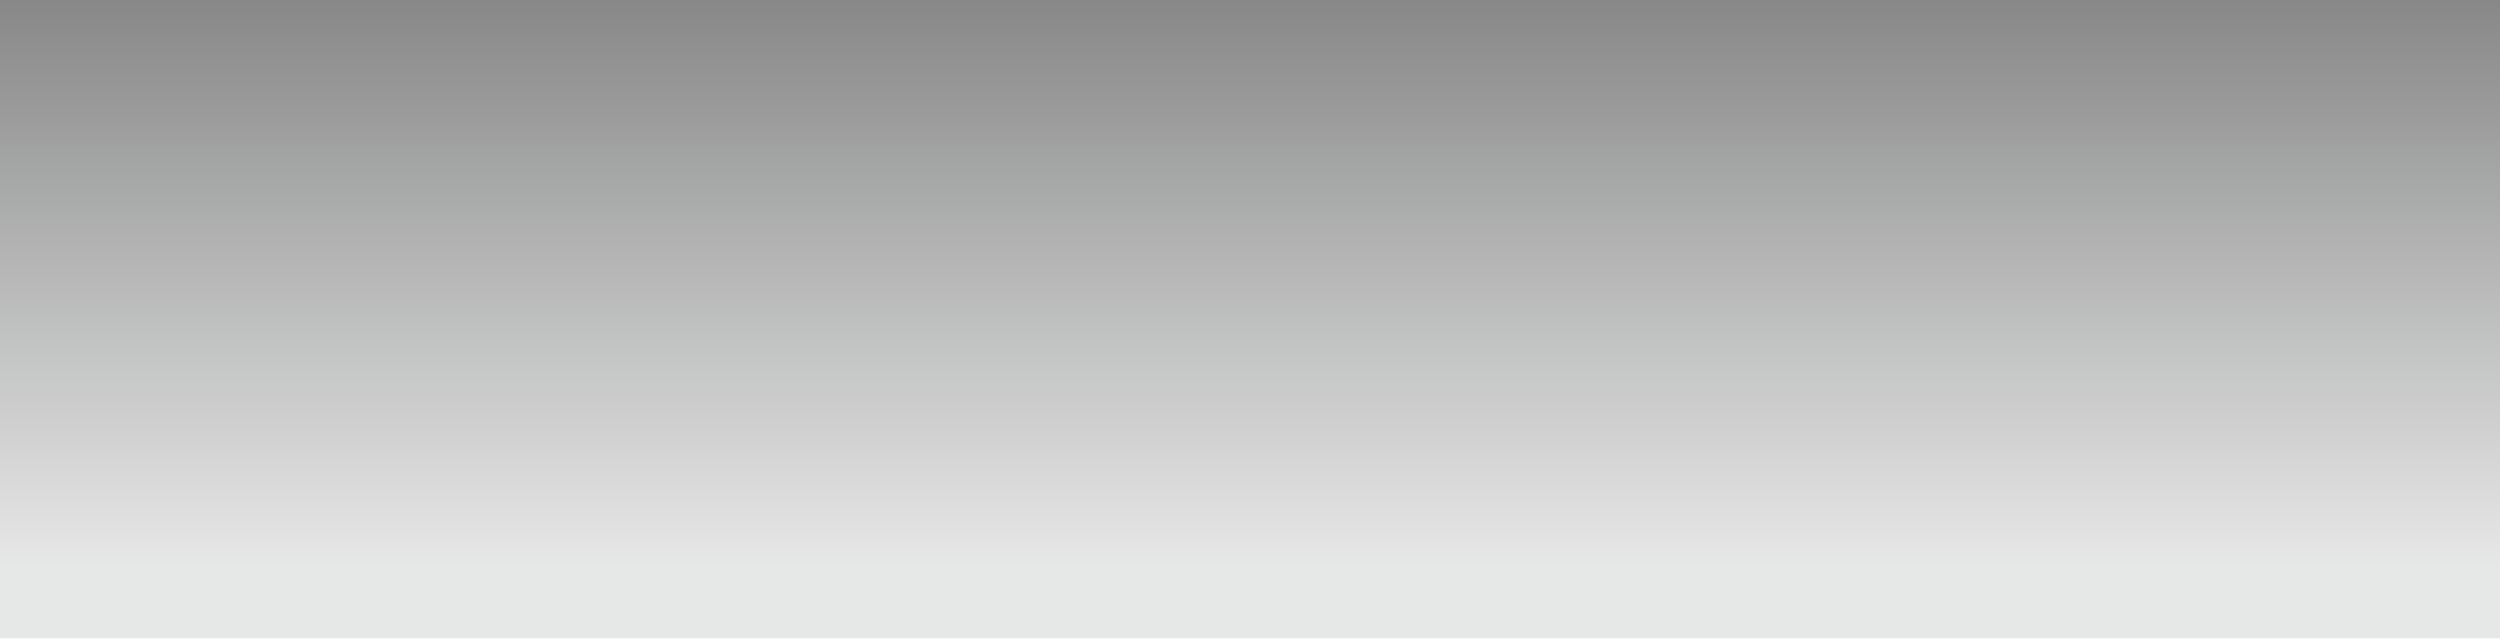
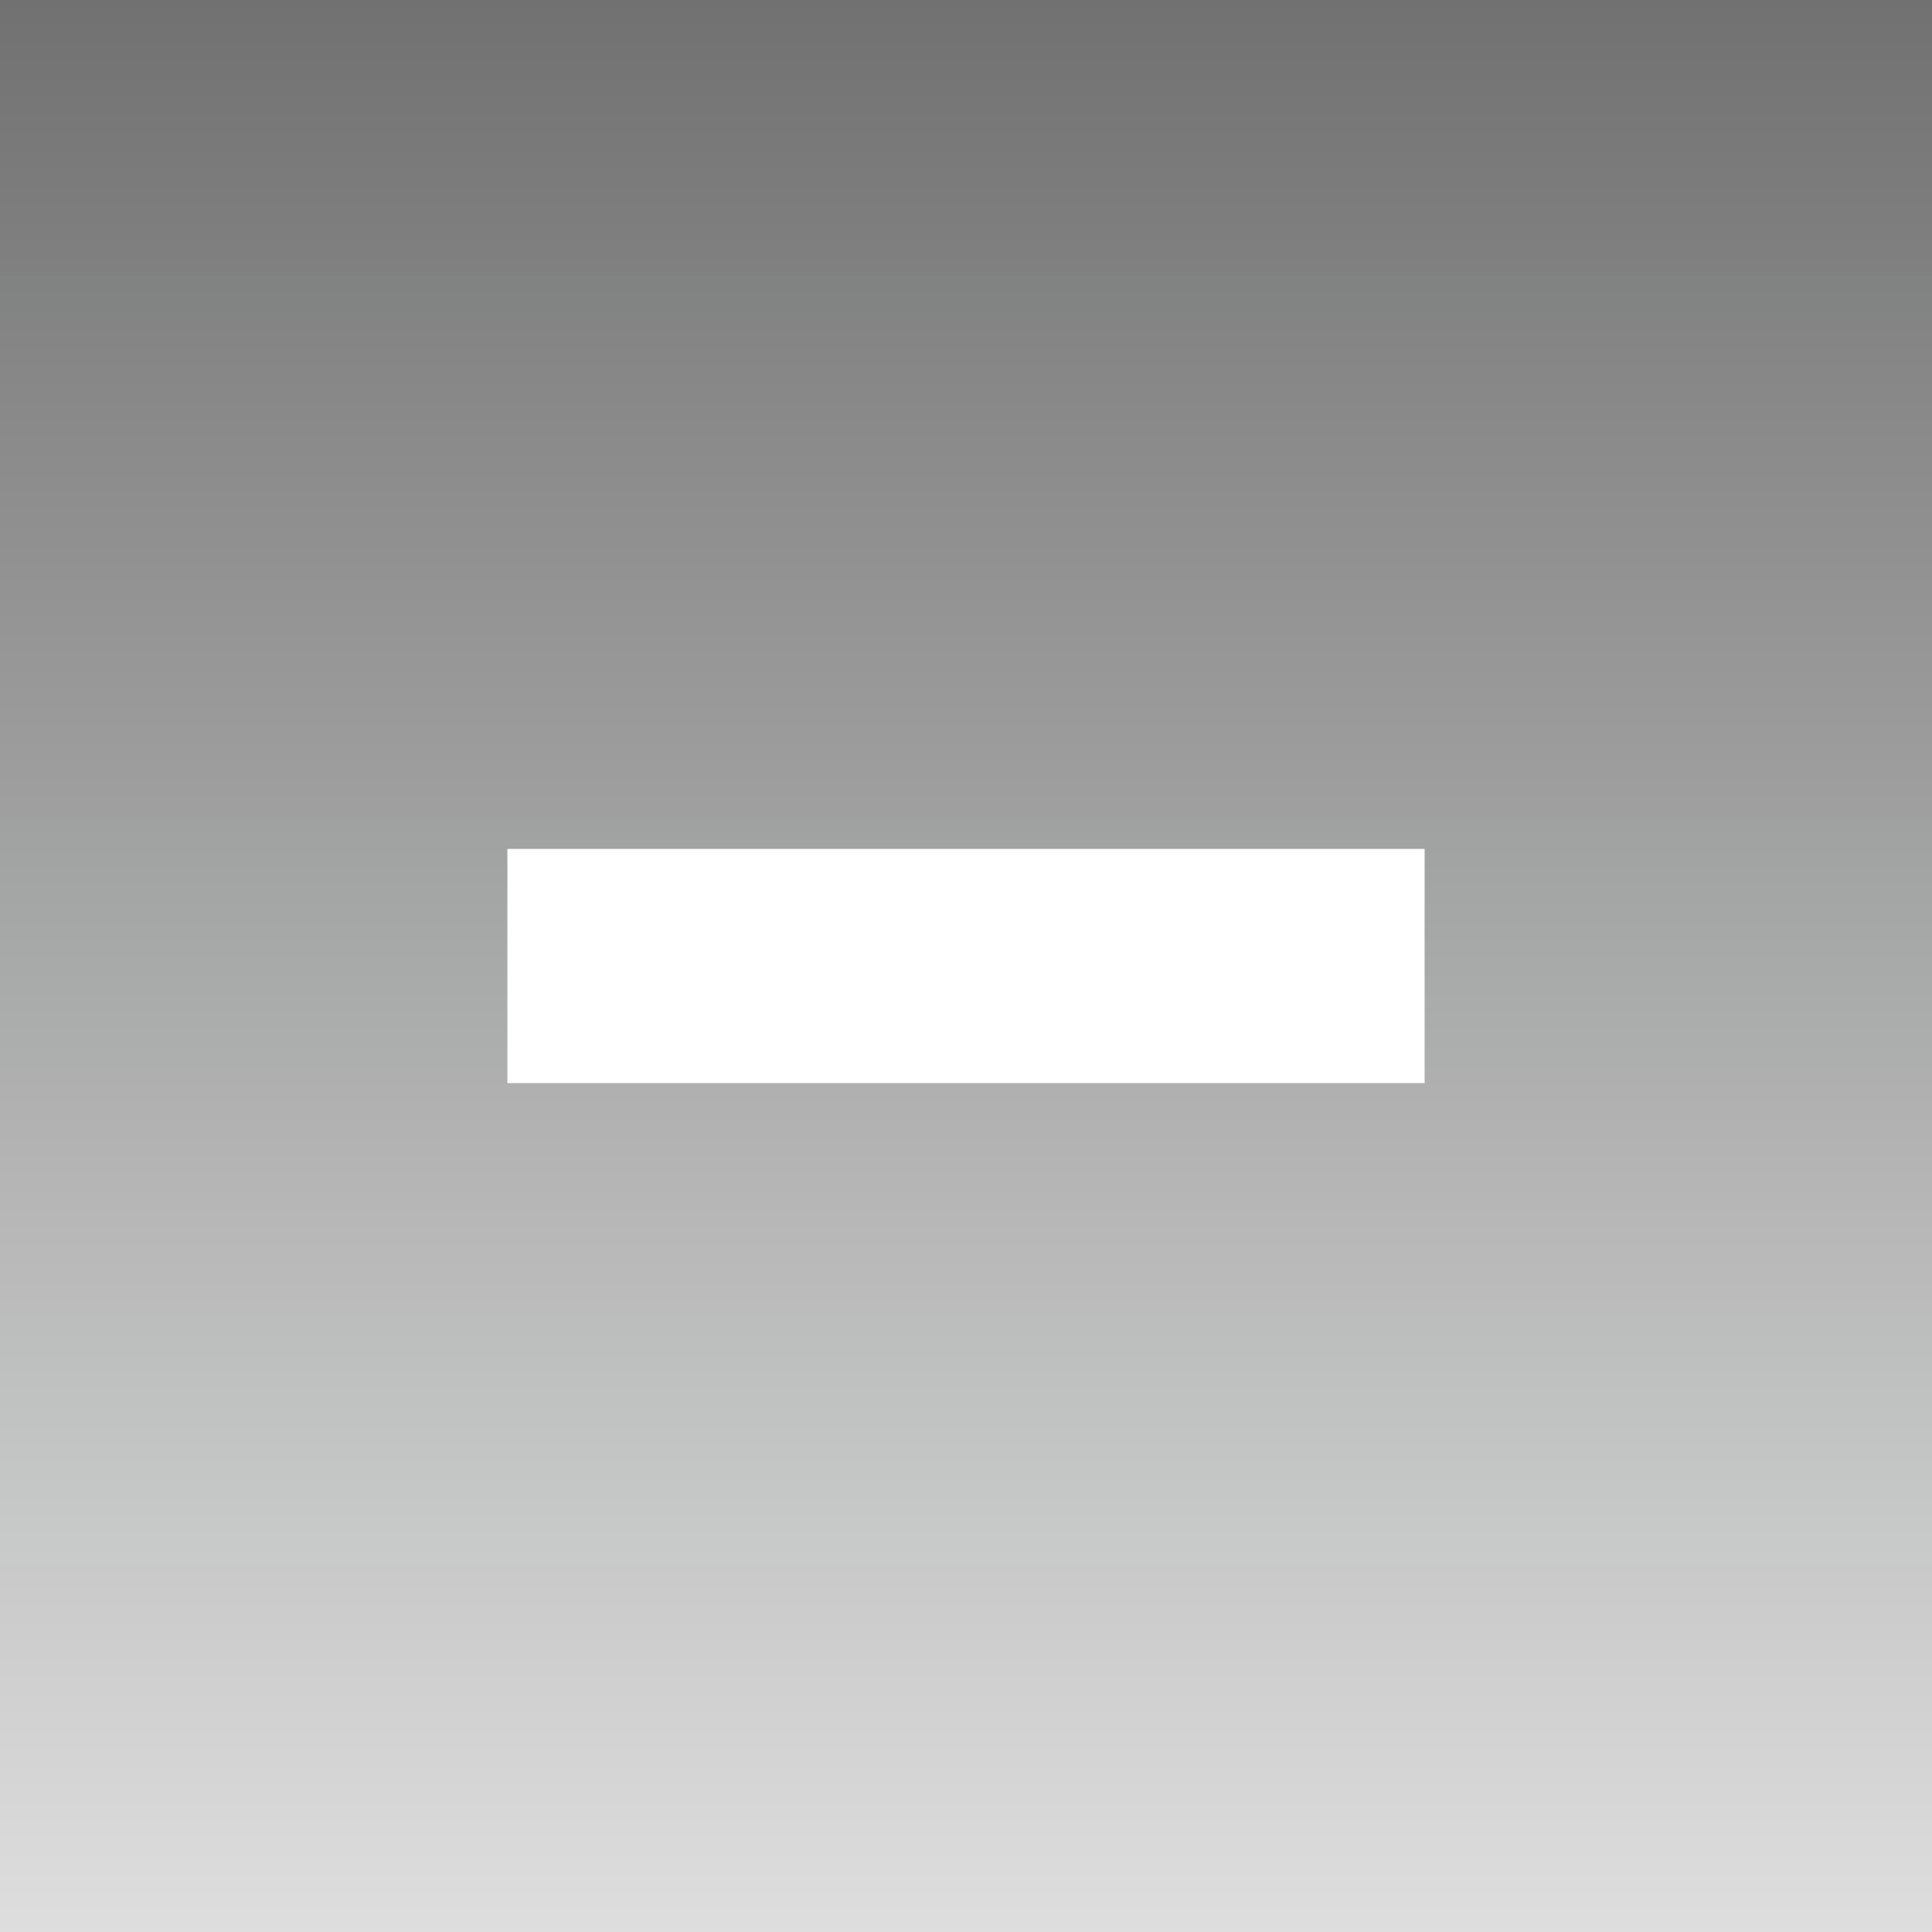
- <svg xmlns="http://www.w3.org/2000/svg" width="94" height="24" viewBox="0 0 94 24" fill="none">
-   <g filter="url(#filter0_b_1156_31212)">
-     <path d="M0 0H94V24H0V0Z" fill="url(#paint0_linear_1156_31212)" />
+ <svg xmlns="http://www.w3.org/2000/svg" width="198" height="198" viewBox="0 0 198 198" fill="none">
+   <g filter="url(#filter0_b_1606_33599)">
+     <path fill-rule="evenodd" clip-rule="evenodd" d="M198 0H0V198H198V0ZM146 87H52V111H146V87Z" fill="url(#paint0_linear_1606_33599)" />
  </g>
  <defs>
-     <filter id="filter0_b_1156_31212" x="-2" y="-2" width="98" height="28" filterUnits="userSpaceOnUse" color-interpolation-filters="sRGB">
+     <filter id="filter0_b_1606_33599" x="-2" y="-2" width="202" height="202" filterUnits="userSpaceOnUse" color-interpolation-filters="sRGB">
      <feFlood flood-opacity="0" result="BackgroundImageFix" />
      <feGaussianBlur in="BackgroundImageFix" stdDeviation="1" />
-       <feComposite in2="SourceAlpha" operator="in" result="effect1_backgroundBlur_1156_31212" />
-       <feBlend mode="normal" in="SourceGraphic" in2="effect1_backgroundBlur_1156_31212" result="shape" />
+       <feComposite in2="SourceAlpha" operator="in" result="effect1_backgroundBlur_1606_33599" />
+       <feBlend mode="normal" in="SourceGraphic" in2="effect1_backgroundBlur_1606_33599" result="shape" />
    </filter>
-     <linearGradient id="paint0_linear_1156_31212" x1="180.879" y1="-10.182" x2="180.879" y2="26.424" gradientUnits="userSpaceOnUse">
+     <linearGradient id="paint0_linear_1606_33599" x1="99" y1="-44" x2="99" y2="258" gradientUnits="userSpaceOnUse">
      <stop offset="0.084" stop-opacity="0.6" />
      <stop offset="0.861" stop-color="#0E0F10" stop-opacity="0.1" />
    </linearGradient>
  </defs>
</svg>
